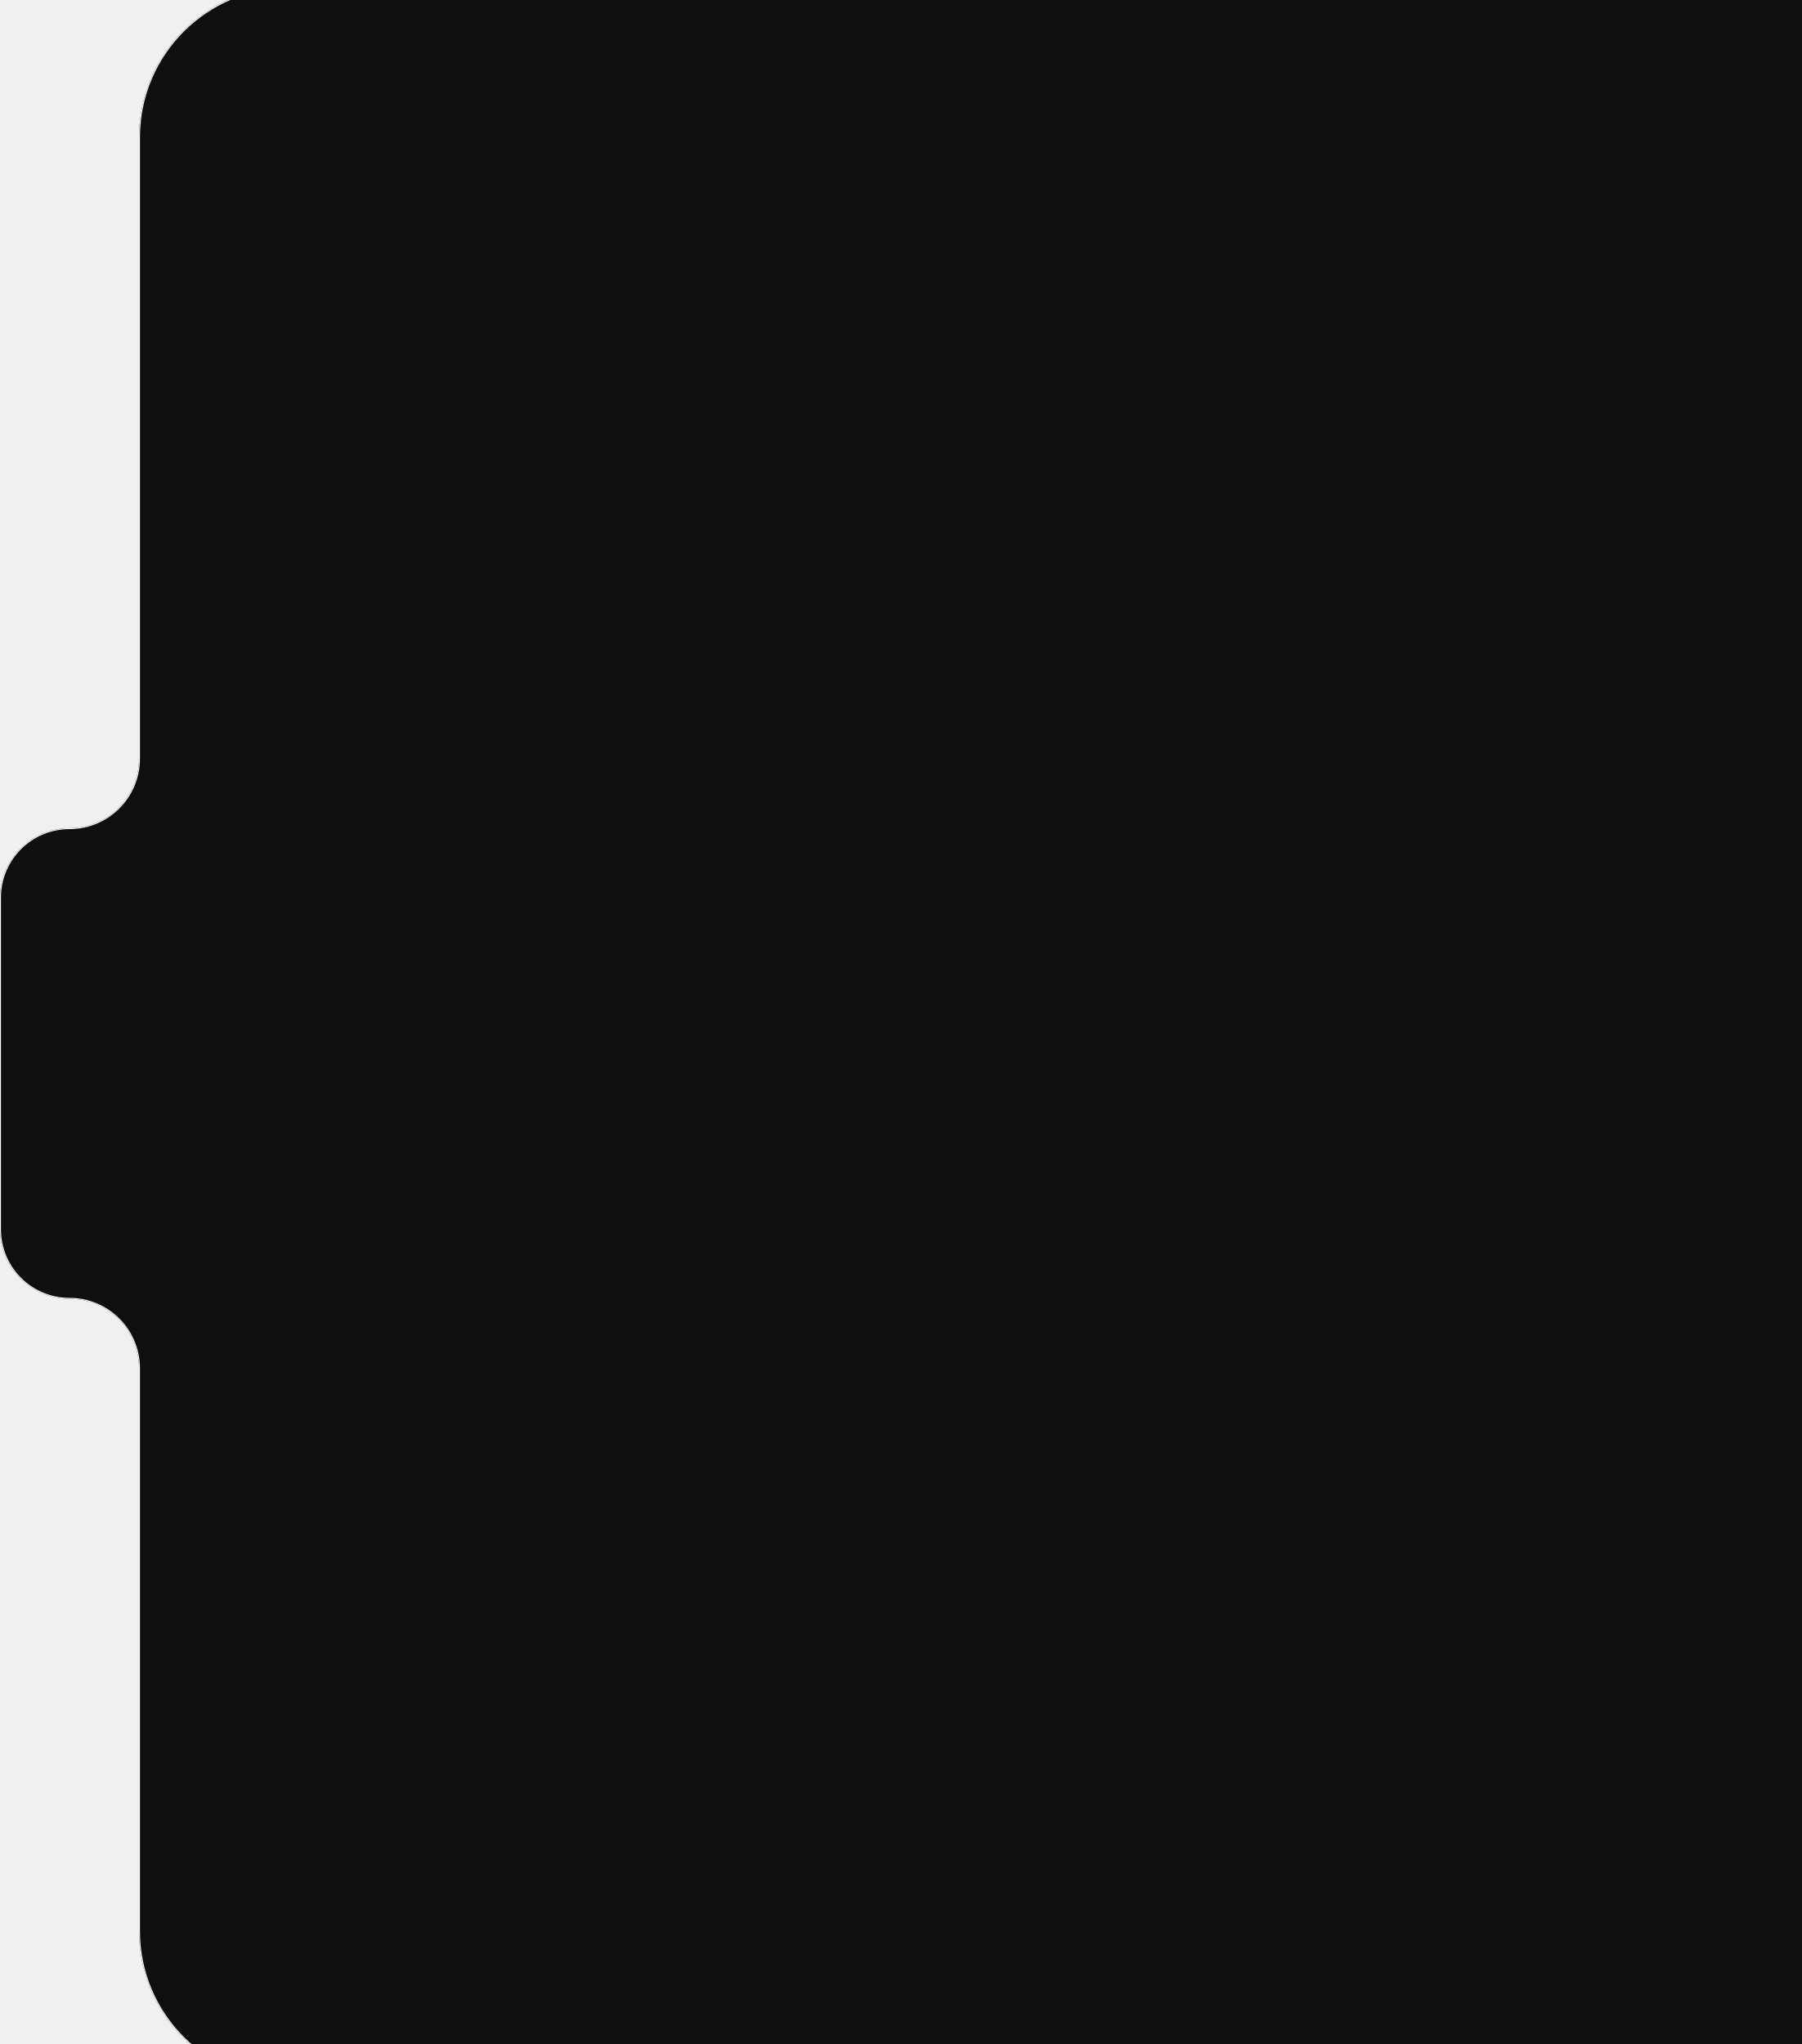
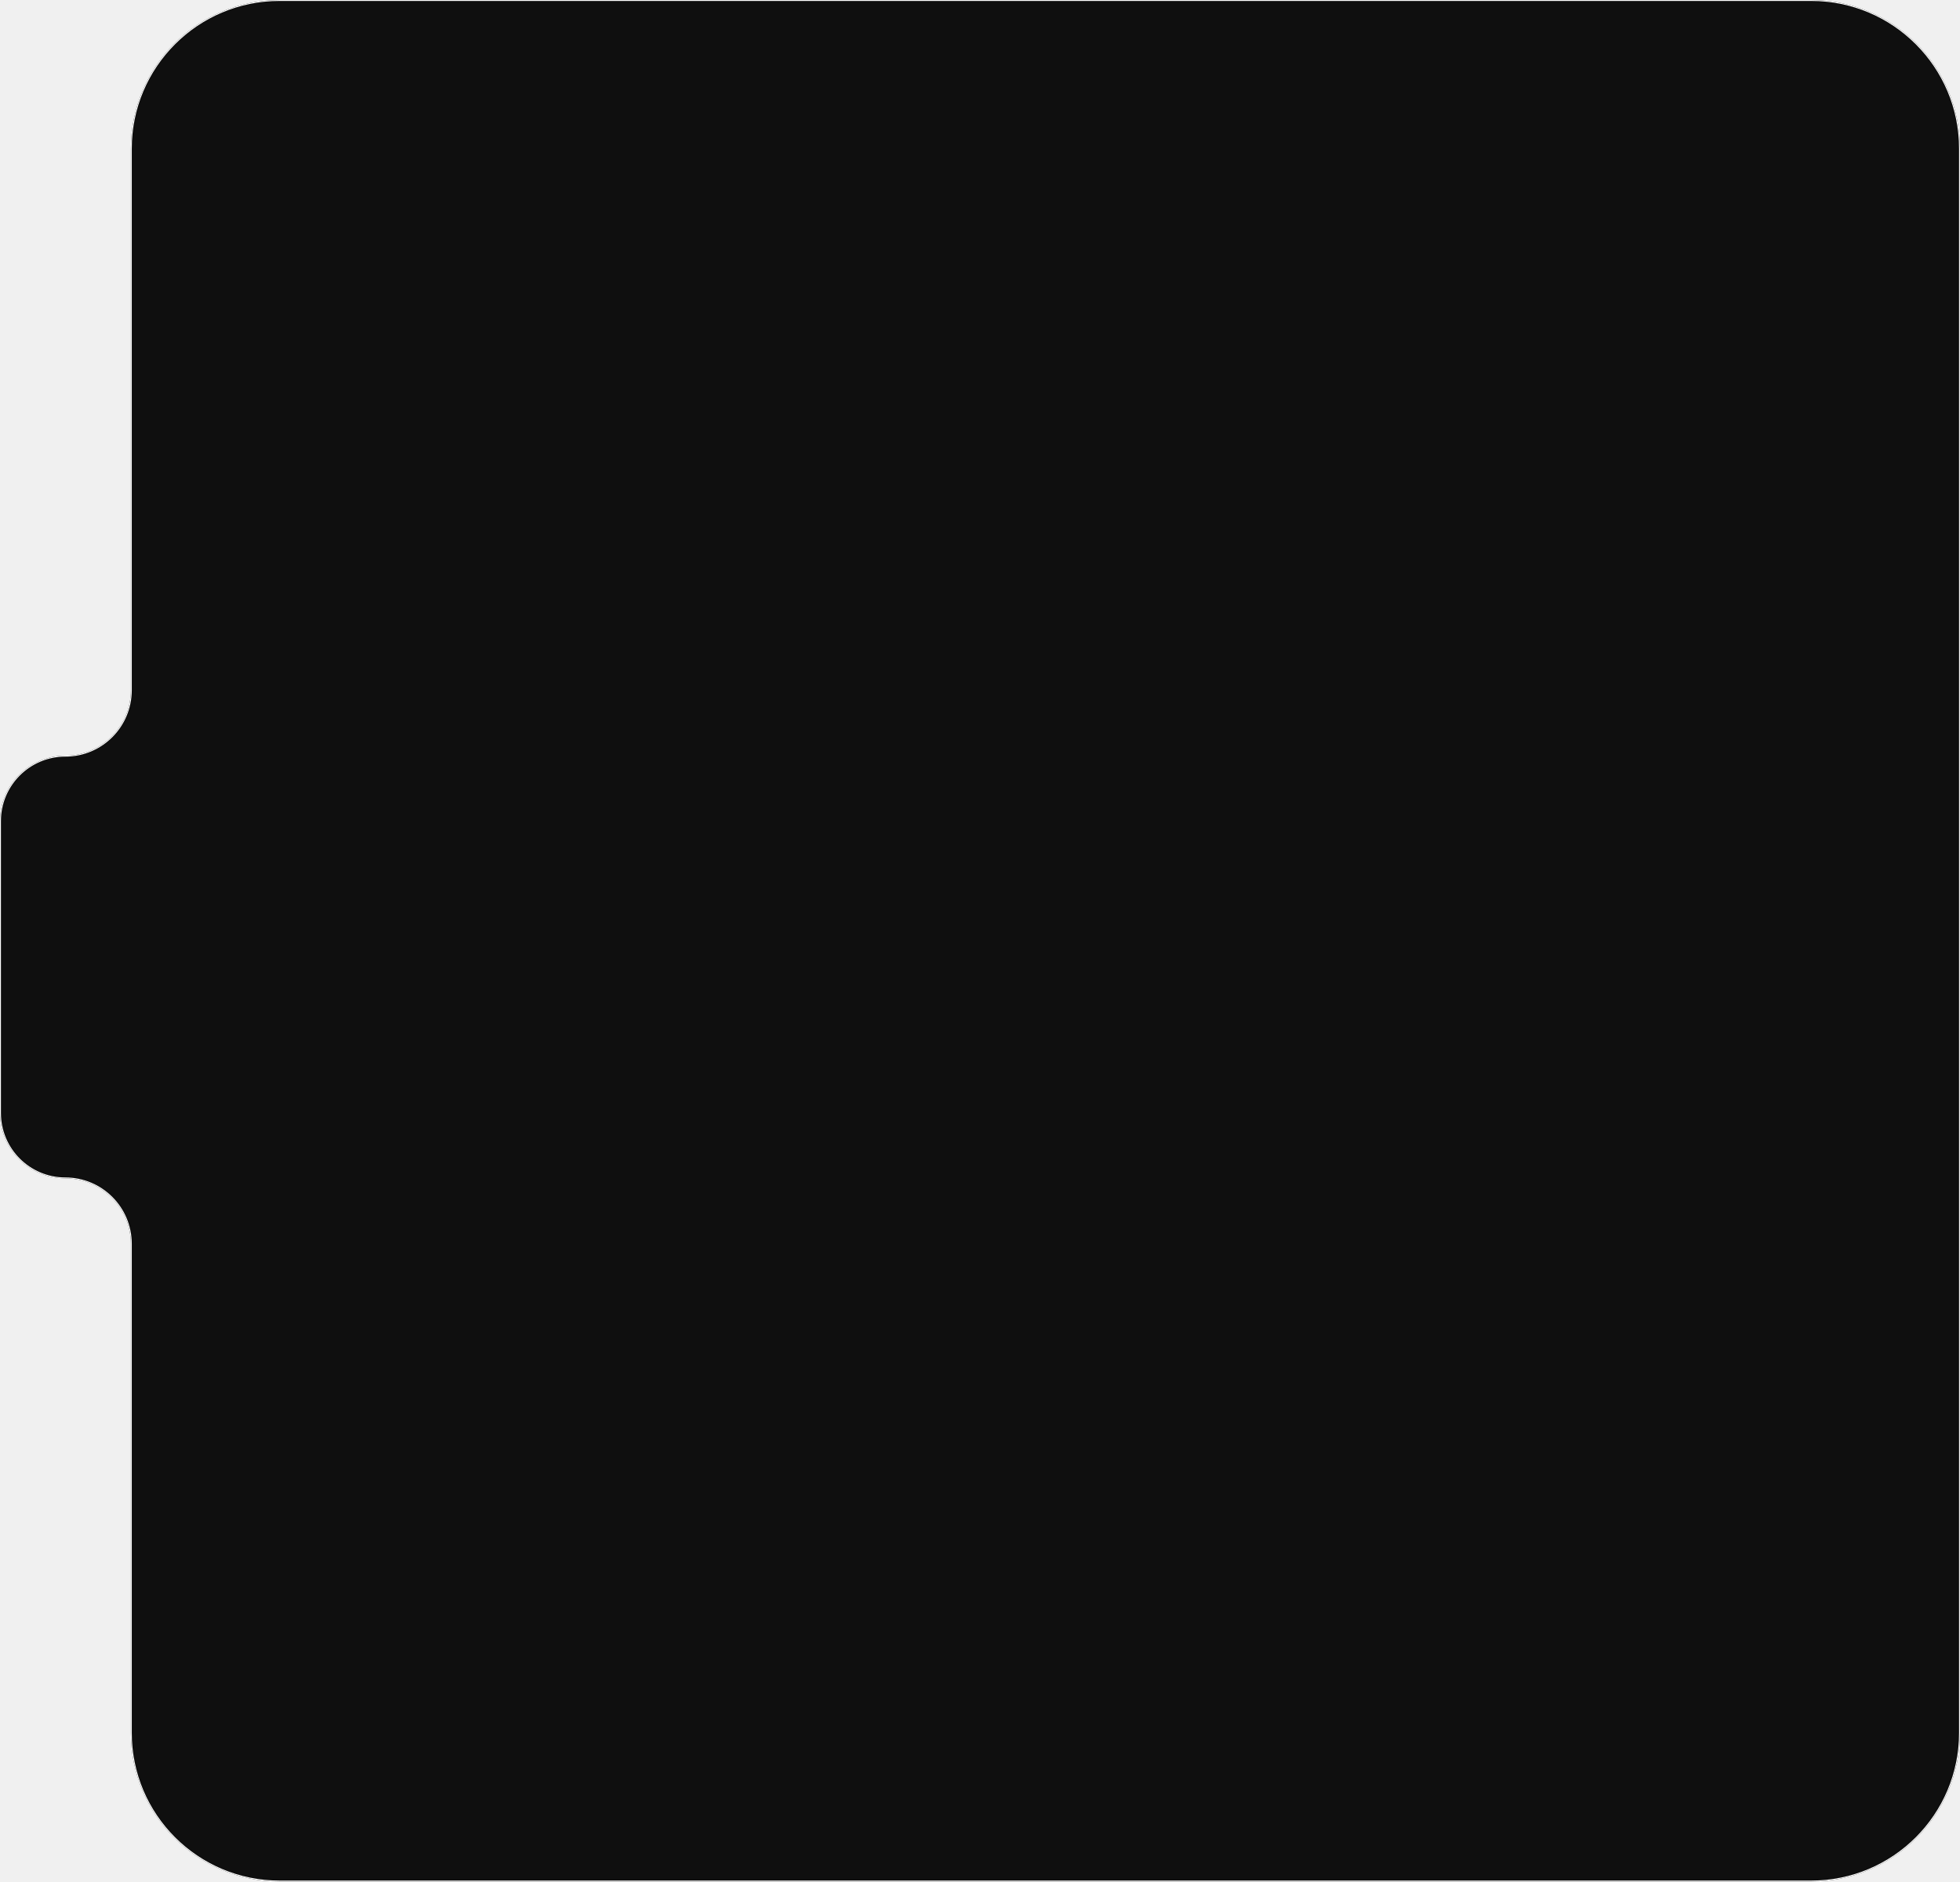
- <svg xmlns="http://www.w3.org/2000/svg" width="957" height="1086" viewBox="0 0 957 1086" fill="none">
-   <mask id="path-1-inside-1_3681_611" fill="white">
-     <path d="M1106.52 1026C1106.52 1070.18 1070.7 1106 1026.52 1106H153.854C109.672 1106 73.855 1070.18 73.855 1026V727.01C73.855 706.616 57.322 690.083 36.927 690.083C16.533 690.083 0 673.55 0 653.156V476.941C0 456.547 16.533 440.014 36.927 440.014C57.322 440.014 73.855 423.481 73.855 403.086V73C73.855 28.817 109.672 -7 153.854 -7H1026.52C1070.7 -7 1106.52 28.817 1106.52 73V1026Z" />
+ <svg xmlns="http://www.w3.org/2000/svg" width="1054" height="1012" viewBox="0 0 1054 1012" fill="none">
+   <mask id="path-1-inside-1_3681_736" fill="white">
+     <path d="M1054 932C1054 976.183 1018.18 1012 974 1012H150.349C106.166 1012 70.349 976.183 70.349 932V669C70.349 649.573 54.601 633.825 35.174 633.825C15.748 633.825 0 618.077 0 598.651V441.624C0 422.197 15.748 406.449 35.174 406.449C54.601 406.449 70.349 390.701 70.349 371.275V80C70.349 35.817 106.166 0 150.349 0H974C1018.18 0 1054 35.817 1054 80V932Z" />
  </mask>
-   <path d="M1106.52 1026C1106.52 1070.18 1070.7 1106 1026.52 1106H153.854C109.672 1106 73.855 1070.18 73.855 1026V727.01C73.855 706.616 57.322 690.083 36.927 690.083C16.533 690.083 0 673.55 0 653.156V476.941C0 456.547 16.533 440.014 36.927 440.014C57.322 440.014 73.855 423.481 73.855 403.086V73C73.855 28.817 109.672 -7 153.854 -7H1026.52C1070.7 -7 1106.52 28.817 1106.52 73V1026Z" fill="#0F0F0F" />
-   <path d="M1026.52 1106V1105.5H153.854V1106V1106.5H1026.52V1106ZM73.855 1026H74.355V727.01H73.855H73.355V1026H73.855ZM0 653.156H0.5V476.941H0H-0.5V653.156H0ZM73.855 403.086H74.355V73H73.855H73.355V403.086H73.855ZM153.854 -7V-6.5H1026.52V-7V-7.5H153.854V-7ZM1106.52 73H1106.02V1026H1106.52H1107.02V73H1106.52ZM1026.52 -7V-6.5C1070.43 -6.5 1106.02 29.093 1106.02 73H1106.52H1107.02C1107.02 28.541 1070.98 -7.5 1026.52 -7.5V-7ZM73.855 73H74.355C74.355 29.093 109.948 -6.5 153.854 -6.5V-7V-7.5C109.396 -7.5 73.355 28.541 73.355 73H73.855ZM36.927 440.014V440.514C57.598 440.514 74.355 423.757 74.355 403.086H73.855H73.355C73.355 423.205 57.045 439.514 36.927 439.514V440.014ZM0 476.941H0.5C0.5 456.823 16.809 440.514 36.927 440.514V440.014V439.514C16.257 439.514 -0.5 456.27 -0.5 476.941H0ZM36.927 690.083V689.583C16.809 689.583 0.5 673.274 0.5 653.156H0H-0.5C-0.5 673.826 16.257 690.583 36.927 690.583V690.083ZM73.855 727.01H74.355C74.355 706.34 57.598 689.583 36.927 689.583V690.083V690.583C57.045 690.583 73.355 706.892 73.355 727.01H73.855ZM153.854 1106V1105.5C109.948 1105.5 74.355 1069.91 74.355 1026H73.855H73.355C73.355 1070.46 109.395 1106.5 153.854 1106.5V1106ZM1026.52 1106V1106.5C1070.98 1106.5 1107.02 1070.46 1107.02 1026H1106.52H1106.02C1106.02 1069.91 1070.43 1105.5 1026.52 1105.5V1106Z" fill="white" mask="url(#path-1-inside-1_3681_611)" />
+   <path d="M1054 932C1054 976.183 1018.18 1012 974 1012H150.349C106.166 1012 70.349 976.183 70.349 932V669C70.349 649.573 54.601 633.825 35.174 633.825C15.748 633.825 0 618.077 0 598.651V441.624C0 422.197 15.748 406.449 35.174 406.449C54.601 406.449 70.349 390.701 70.349 371.275V80C70.349 35.817 106.166 0 150.349 0H974C1018.18 0 1054 35.817 1054 80V932Z" fill="#0F0F0F" />
+   <path d="M974 1012V1011.5H150.349V1012V1012.5H974V1012ZM70.349 932H70.849V669H70.349H69.849V932H70.349ZM0 598.651H0.5V441.624H0H-0.5V598.651H0ZM70.349 371.275H70.849V80H70.349H69.849V371.275H70.349ZM150.349 0V0.5H974V0V-0.5H150.349V0ZM1054 80H1053.5V932H1054H1054.5V80H1054ZM974 0V0.5C1017.91 0.5 1053.5 36.093 1053.5 80H1054H1054.5C1054.5 35.541 1018.46 -0.5 974 -0.5V0ZM70.349 80H70.849C70.849 36.093 106.442 0.5 150.349 0.5V0V-0.5C105.89 -0.5 69.849 35.541 69.849 80H70.349ZM35.174 406.449V406.949C54.877 406.949 70.849 390.977 70.849 371.275H70.349H69.849C69.849 390.425 54.324 405.949 35.174 405.949V406.449ZM0 441.624H0.5C0.5 422.473 16.024 406.949 35.174 406.949V406.449V405.949C15.472 405.949 -0.5 421.921 -0.5 441.624H0ZM35.174 633.825V633.325C16.024 633.325 0.5 617.801 0.5 598.651H0H-0.5C-0.5 618.353 15.472 634.325 35.174 634.325V633.825ZM70.349 669H70.849C70.849 649.297 54.877 633.325 35.174 633.325V633.825V634.325C54.324 634.325 69.849 649.849 69.849 669H70.349ZM150.349 1012V1011.5C106.442 1011.5 70.849 975.907 70.849 932H70.349H69.849C69.849 976.459 105.89 1012.5 150.349 1012.5V1012ZM974 1012V1012.5C1018.46 1012.5 1054.5 976.459 1054.5 932H1054H1053.5C1053.5 975.907 1017.91 1011.5 974 1011.5V1012Z" fill="white" mask="url(#path-1-inside-1_3681_736)" />
</svg>
